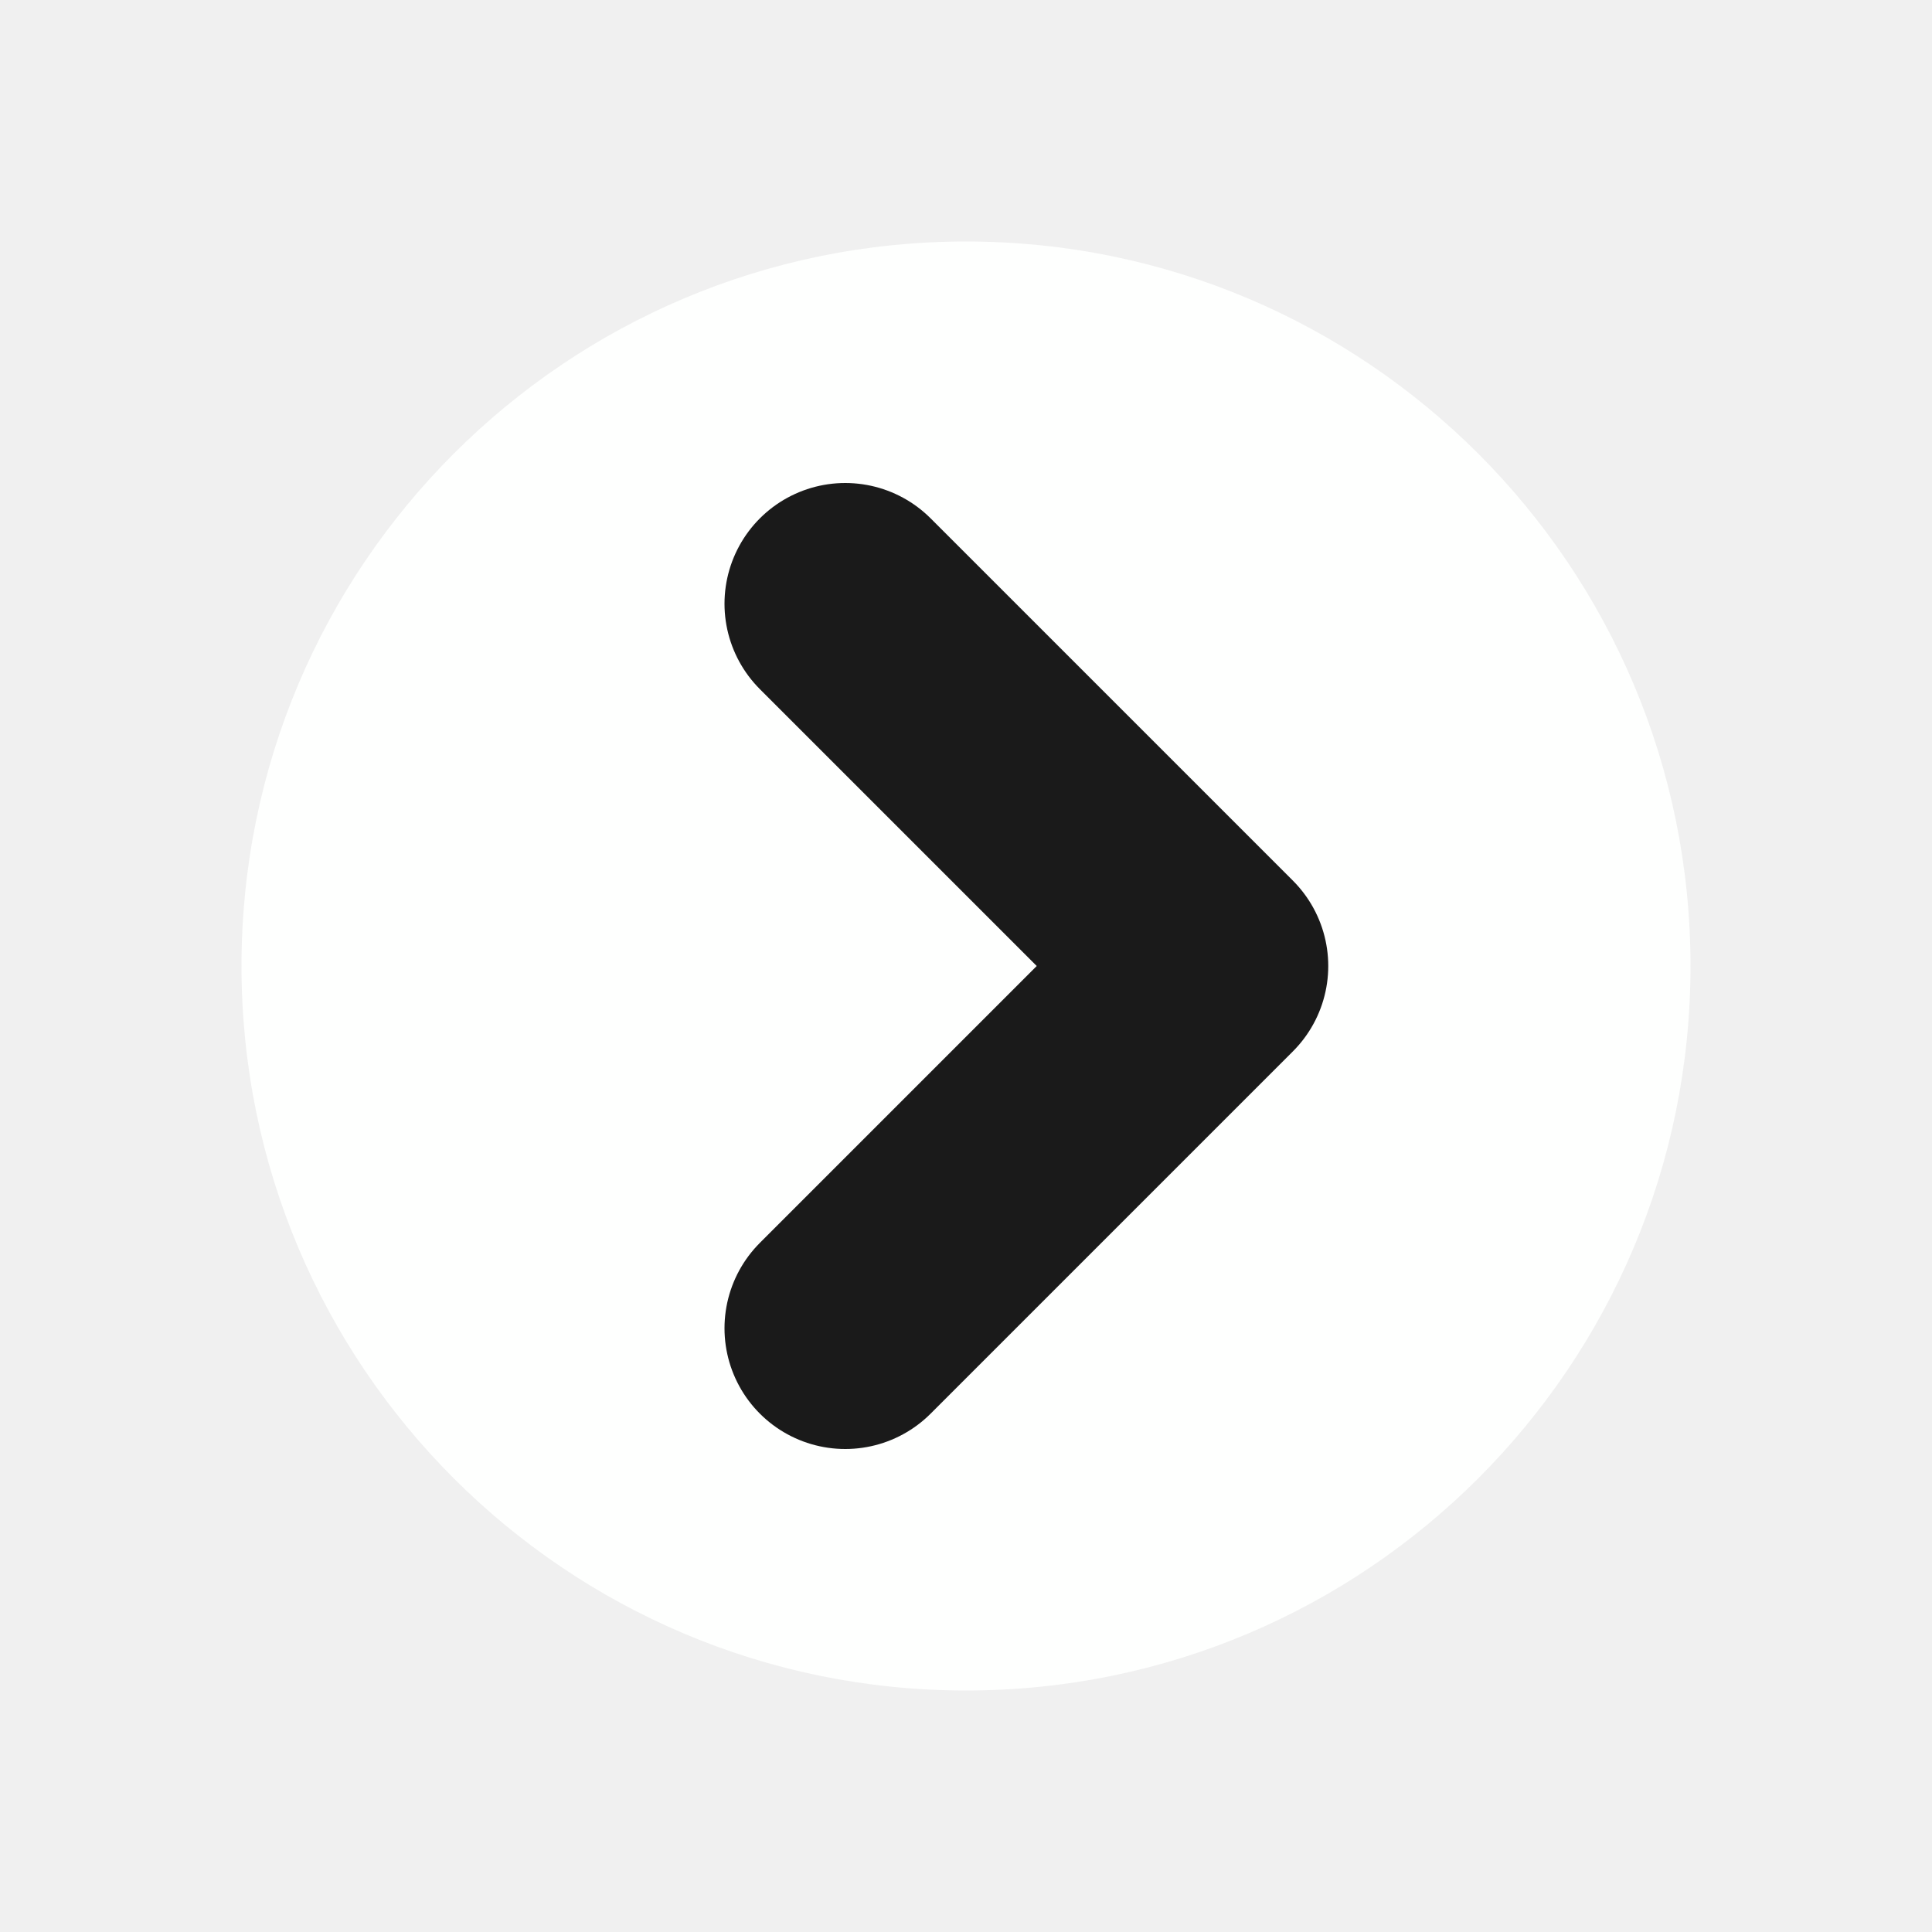
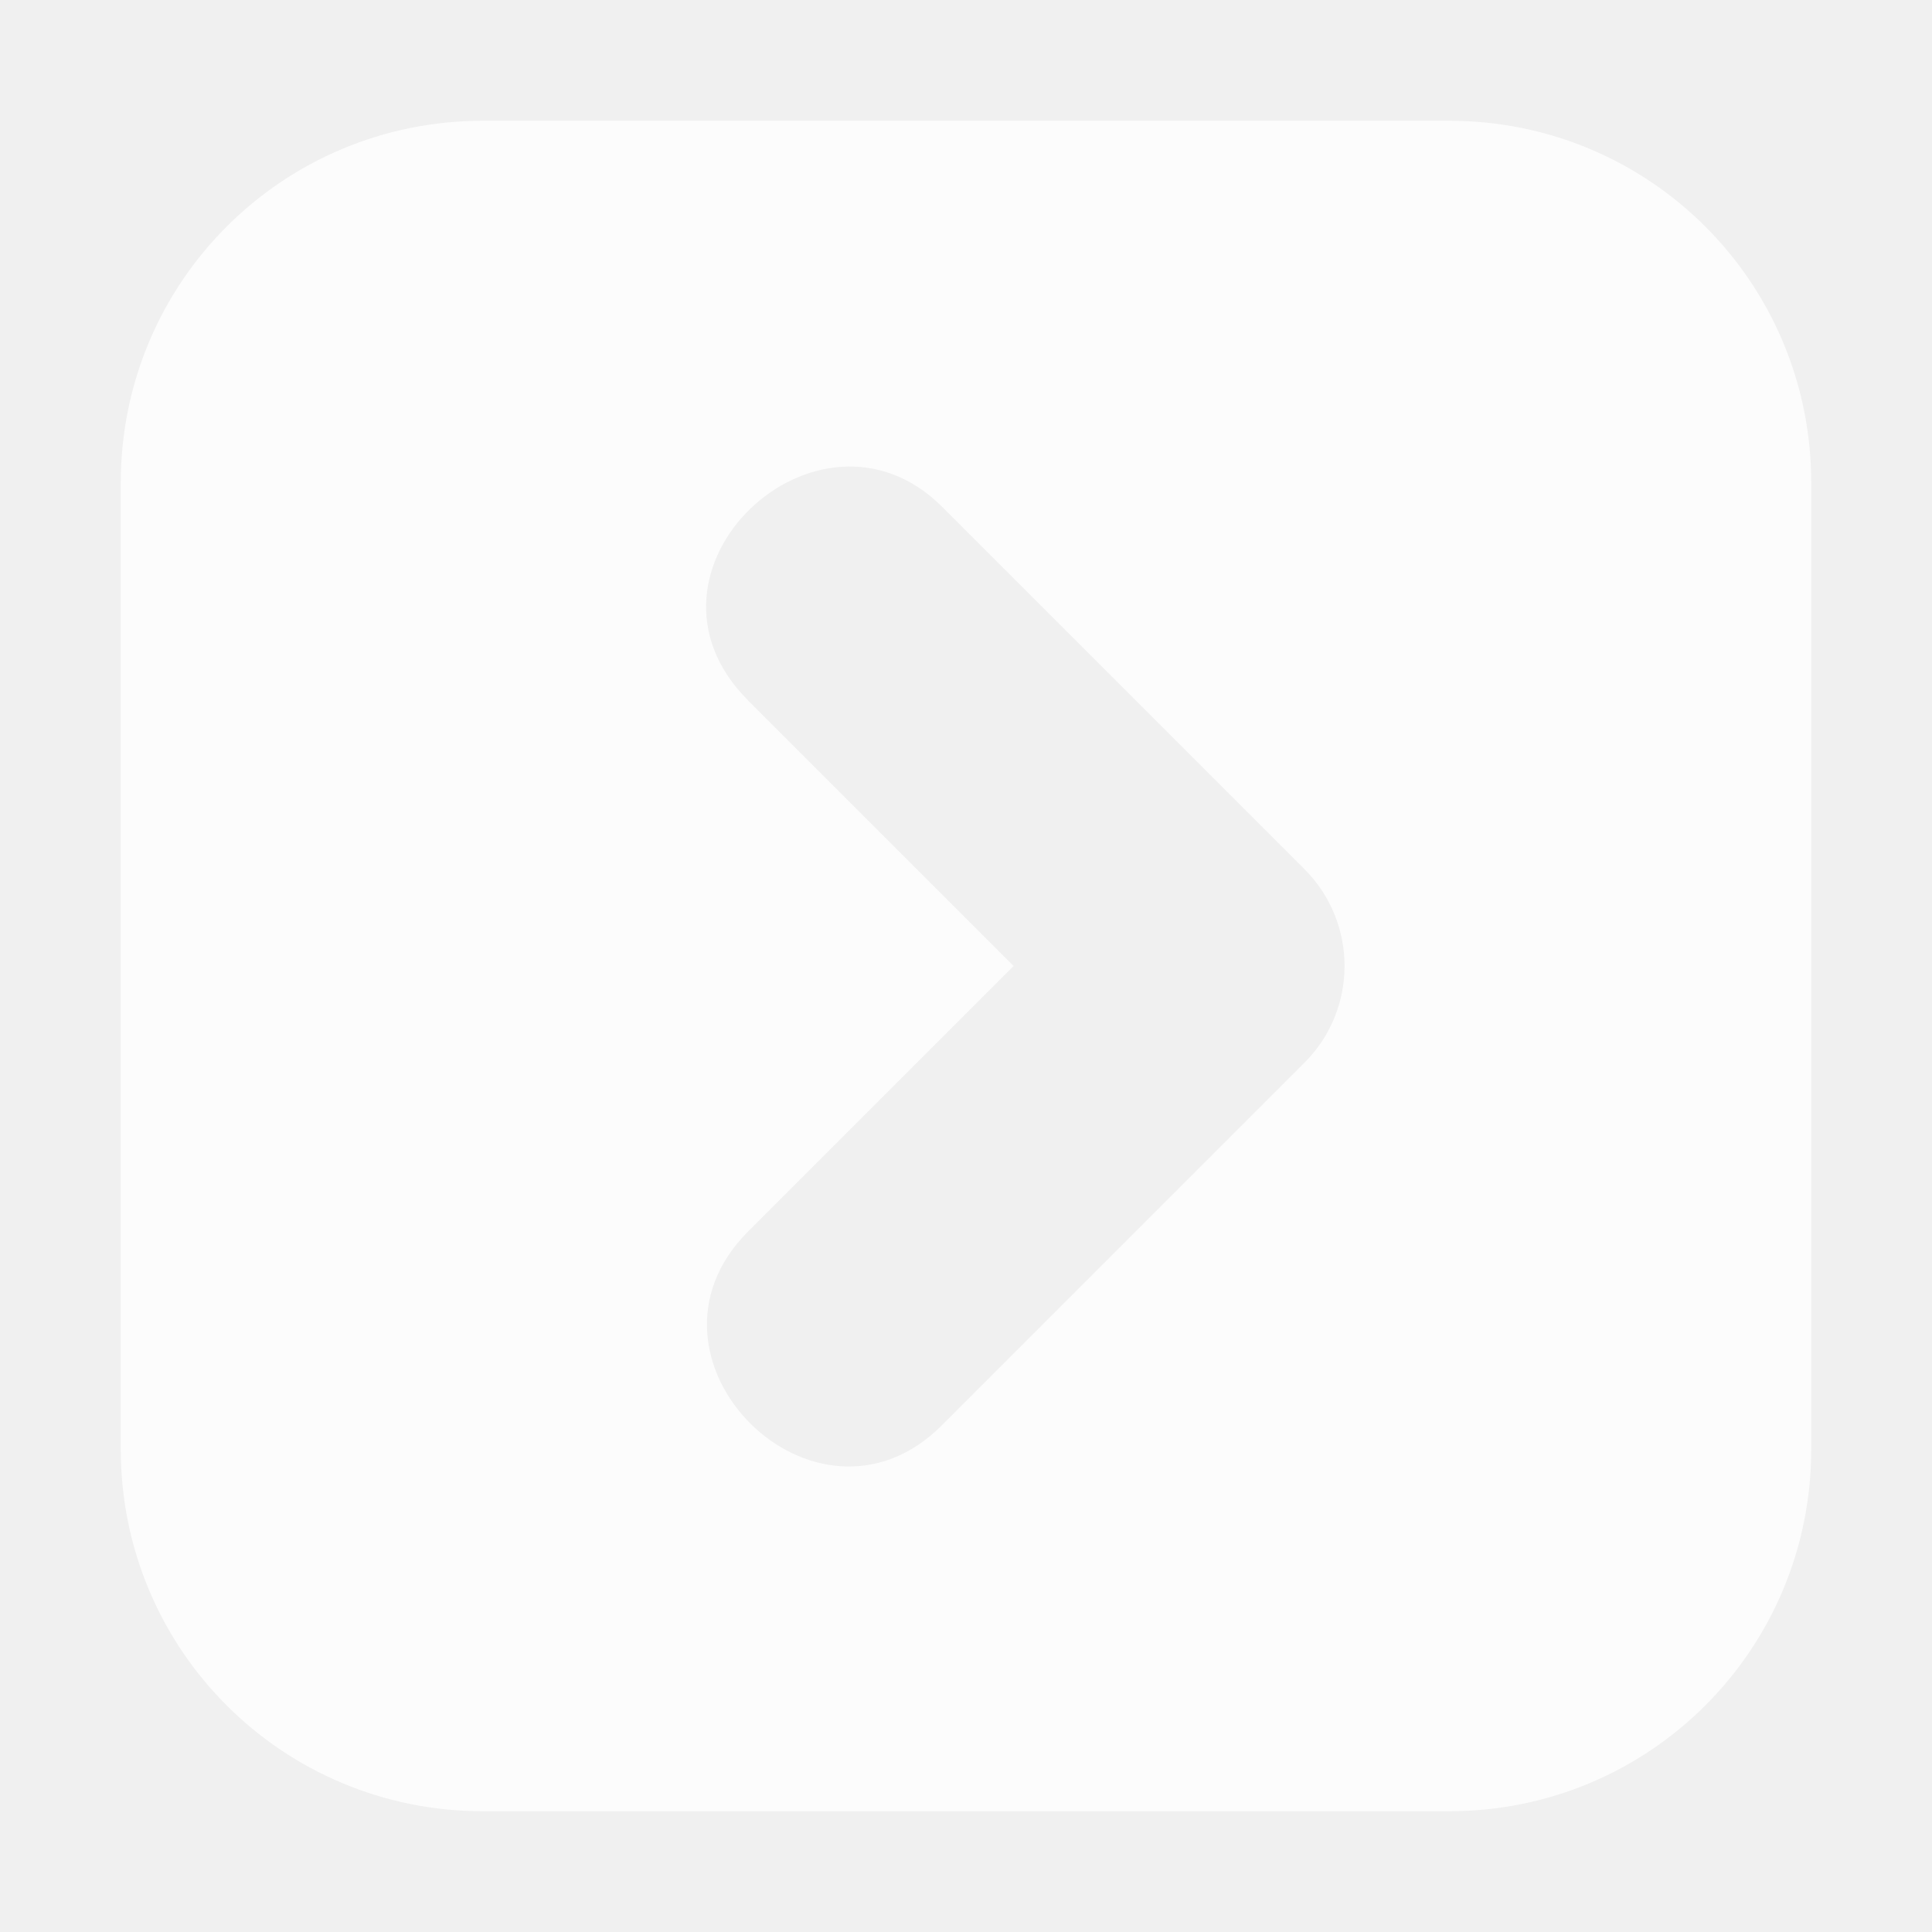
- <svg xmlns="http://www.w3.org/2000/svg" width="16" height="16">
-   <circle cx="8" cy="8" r="6" fill="#fefffe" />
-   <path fill="none" stroke="#1a1a1a" stroke-linecap="round" stroke-linejoin="round" stroke-width="2" d="m7 5 3 3-3 3" />
+ <svg xmlns="http://www.w3.org/2000/svg" height="16" width="16">
+   <path fill="#fff" fill-opacity=".8" d="m12 1c1.662 0 3 1.338 3 3v8c0 1.662-1.338 3-3 3h-8c-1.662 0-3-1.338-3-3v-8c0-1.662 1.338-3 3-3zm-5.803 4.803 2.197 2.197-2.197 2.197c-1.051 1.049.557 2.657 1.605 1.605l3-3c.444-.443.444-1.162 0-1.605l-3-3c-1.022-1.022-2.681.533-1.605 1.605z" />
</svg>
